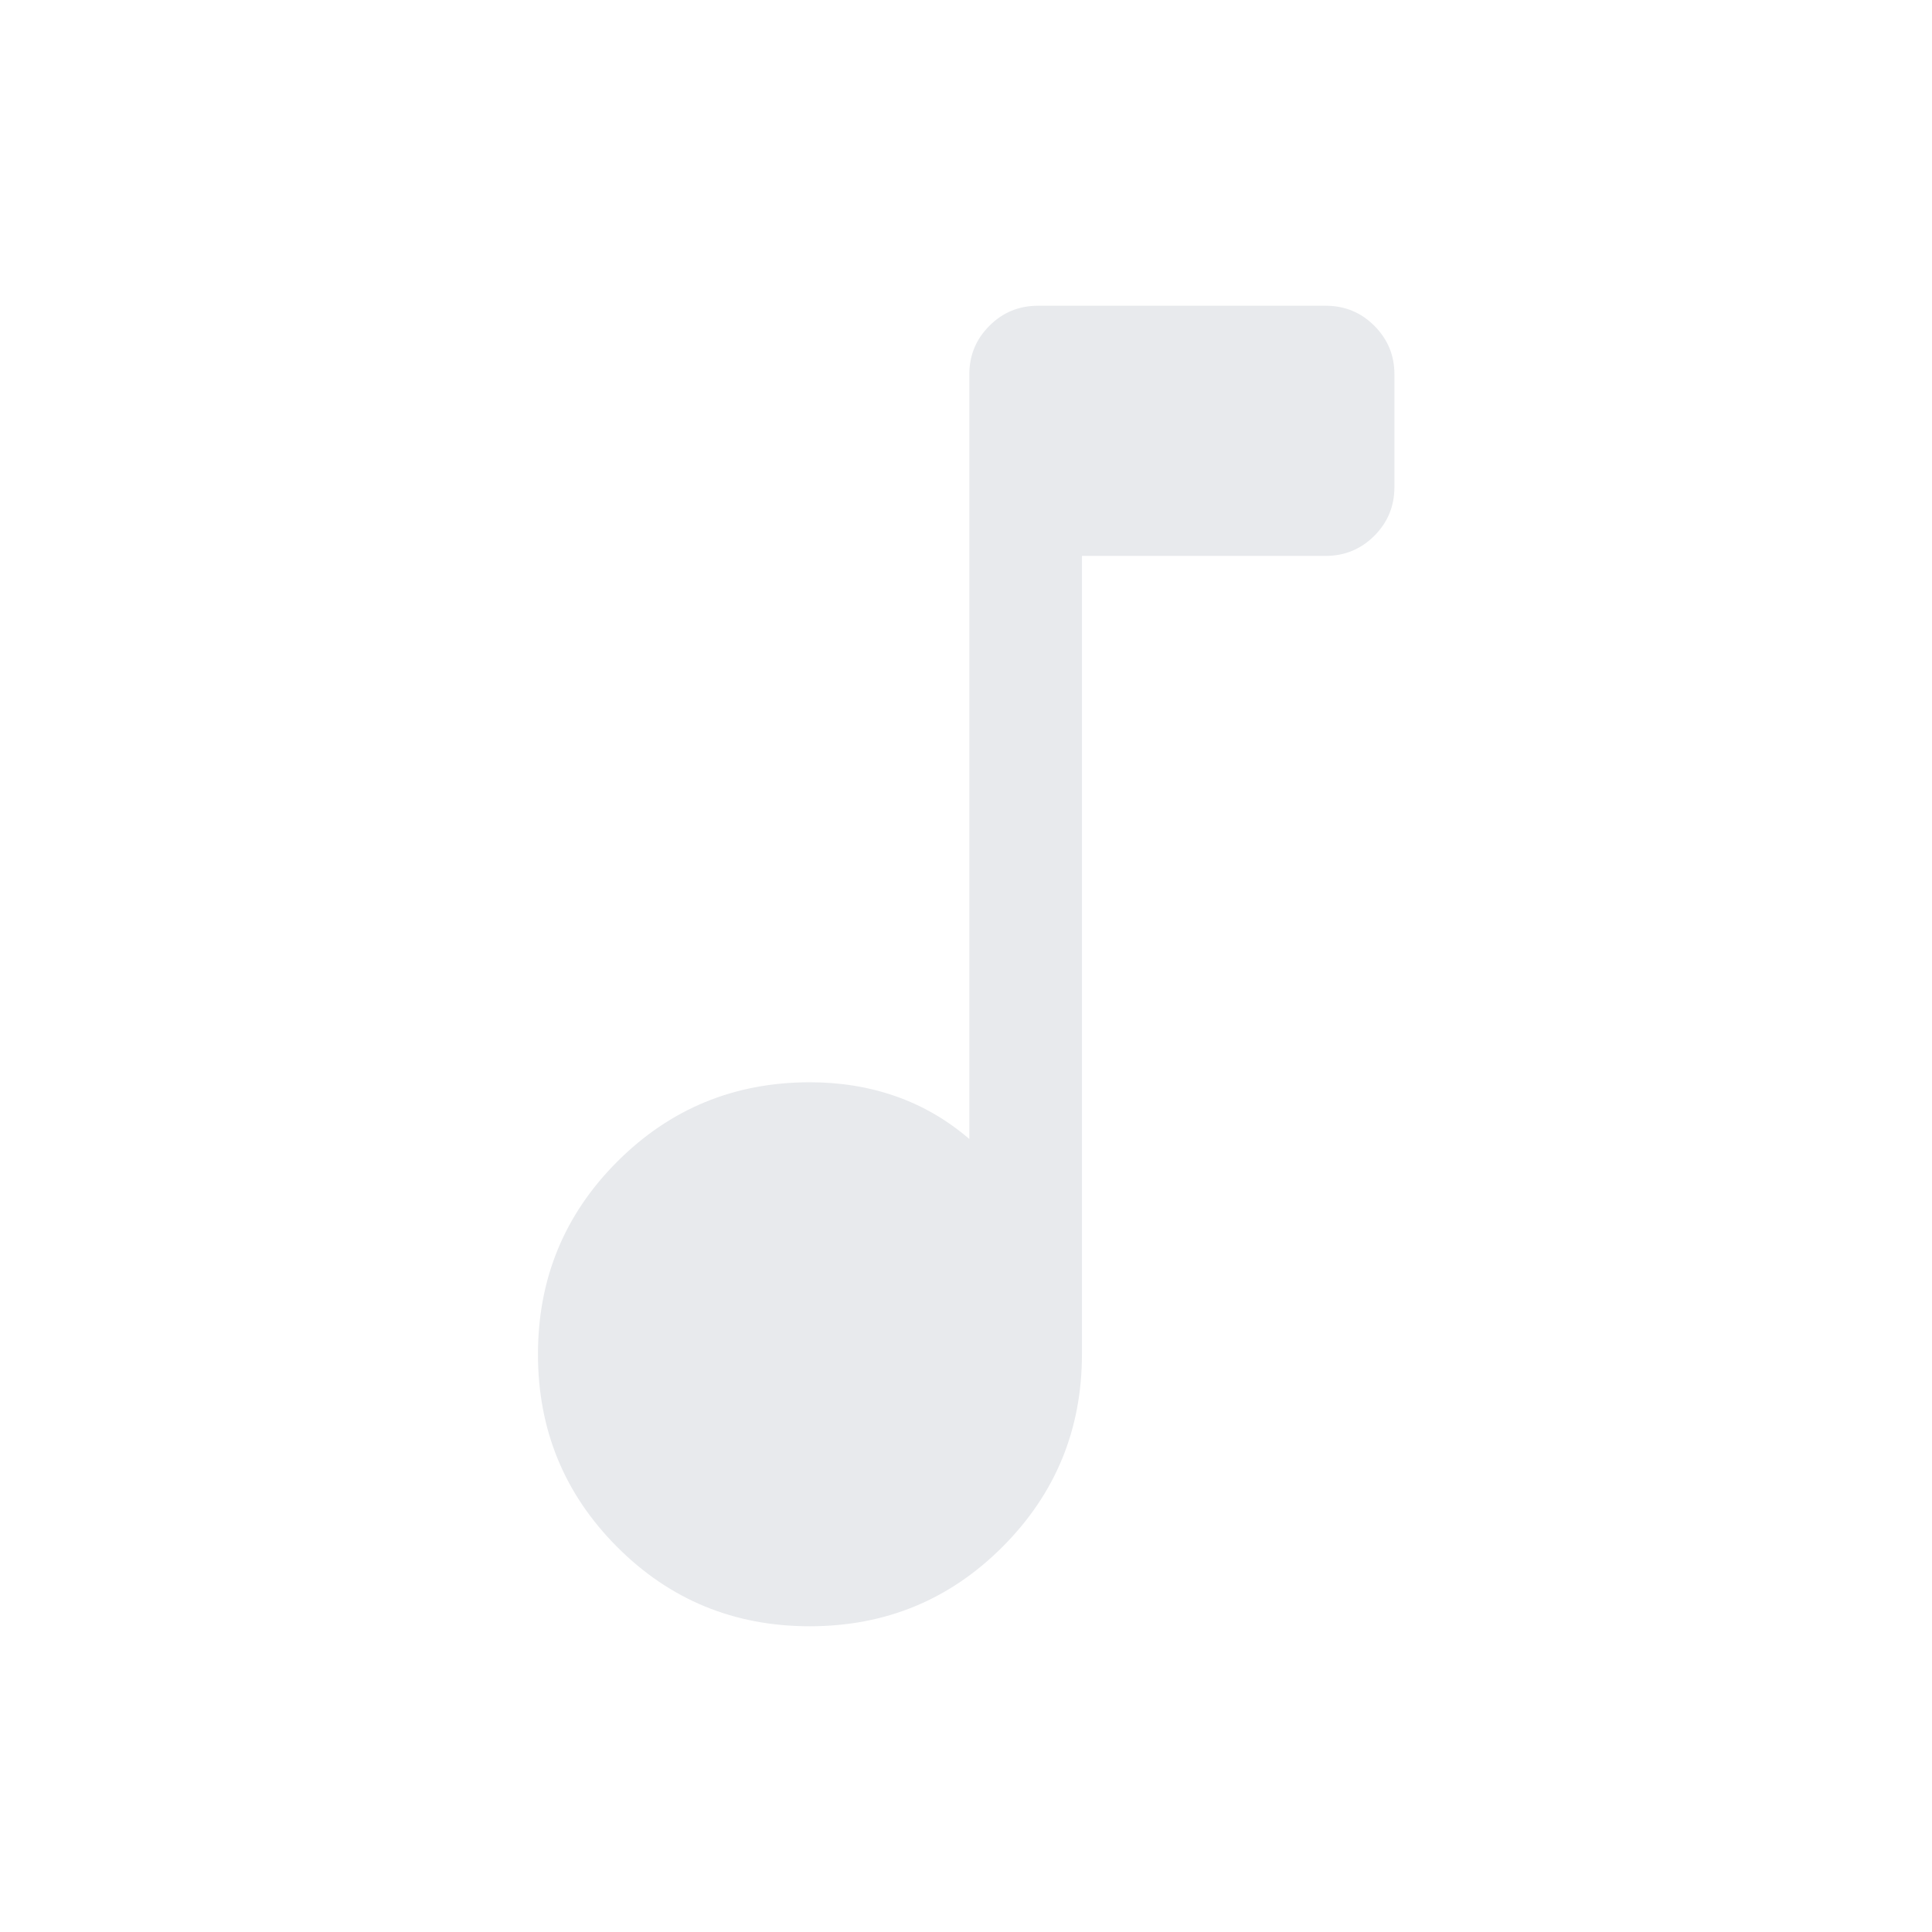
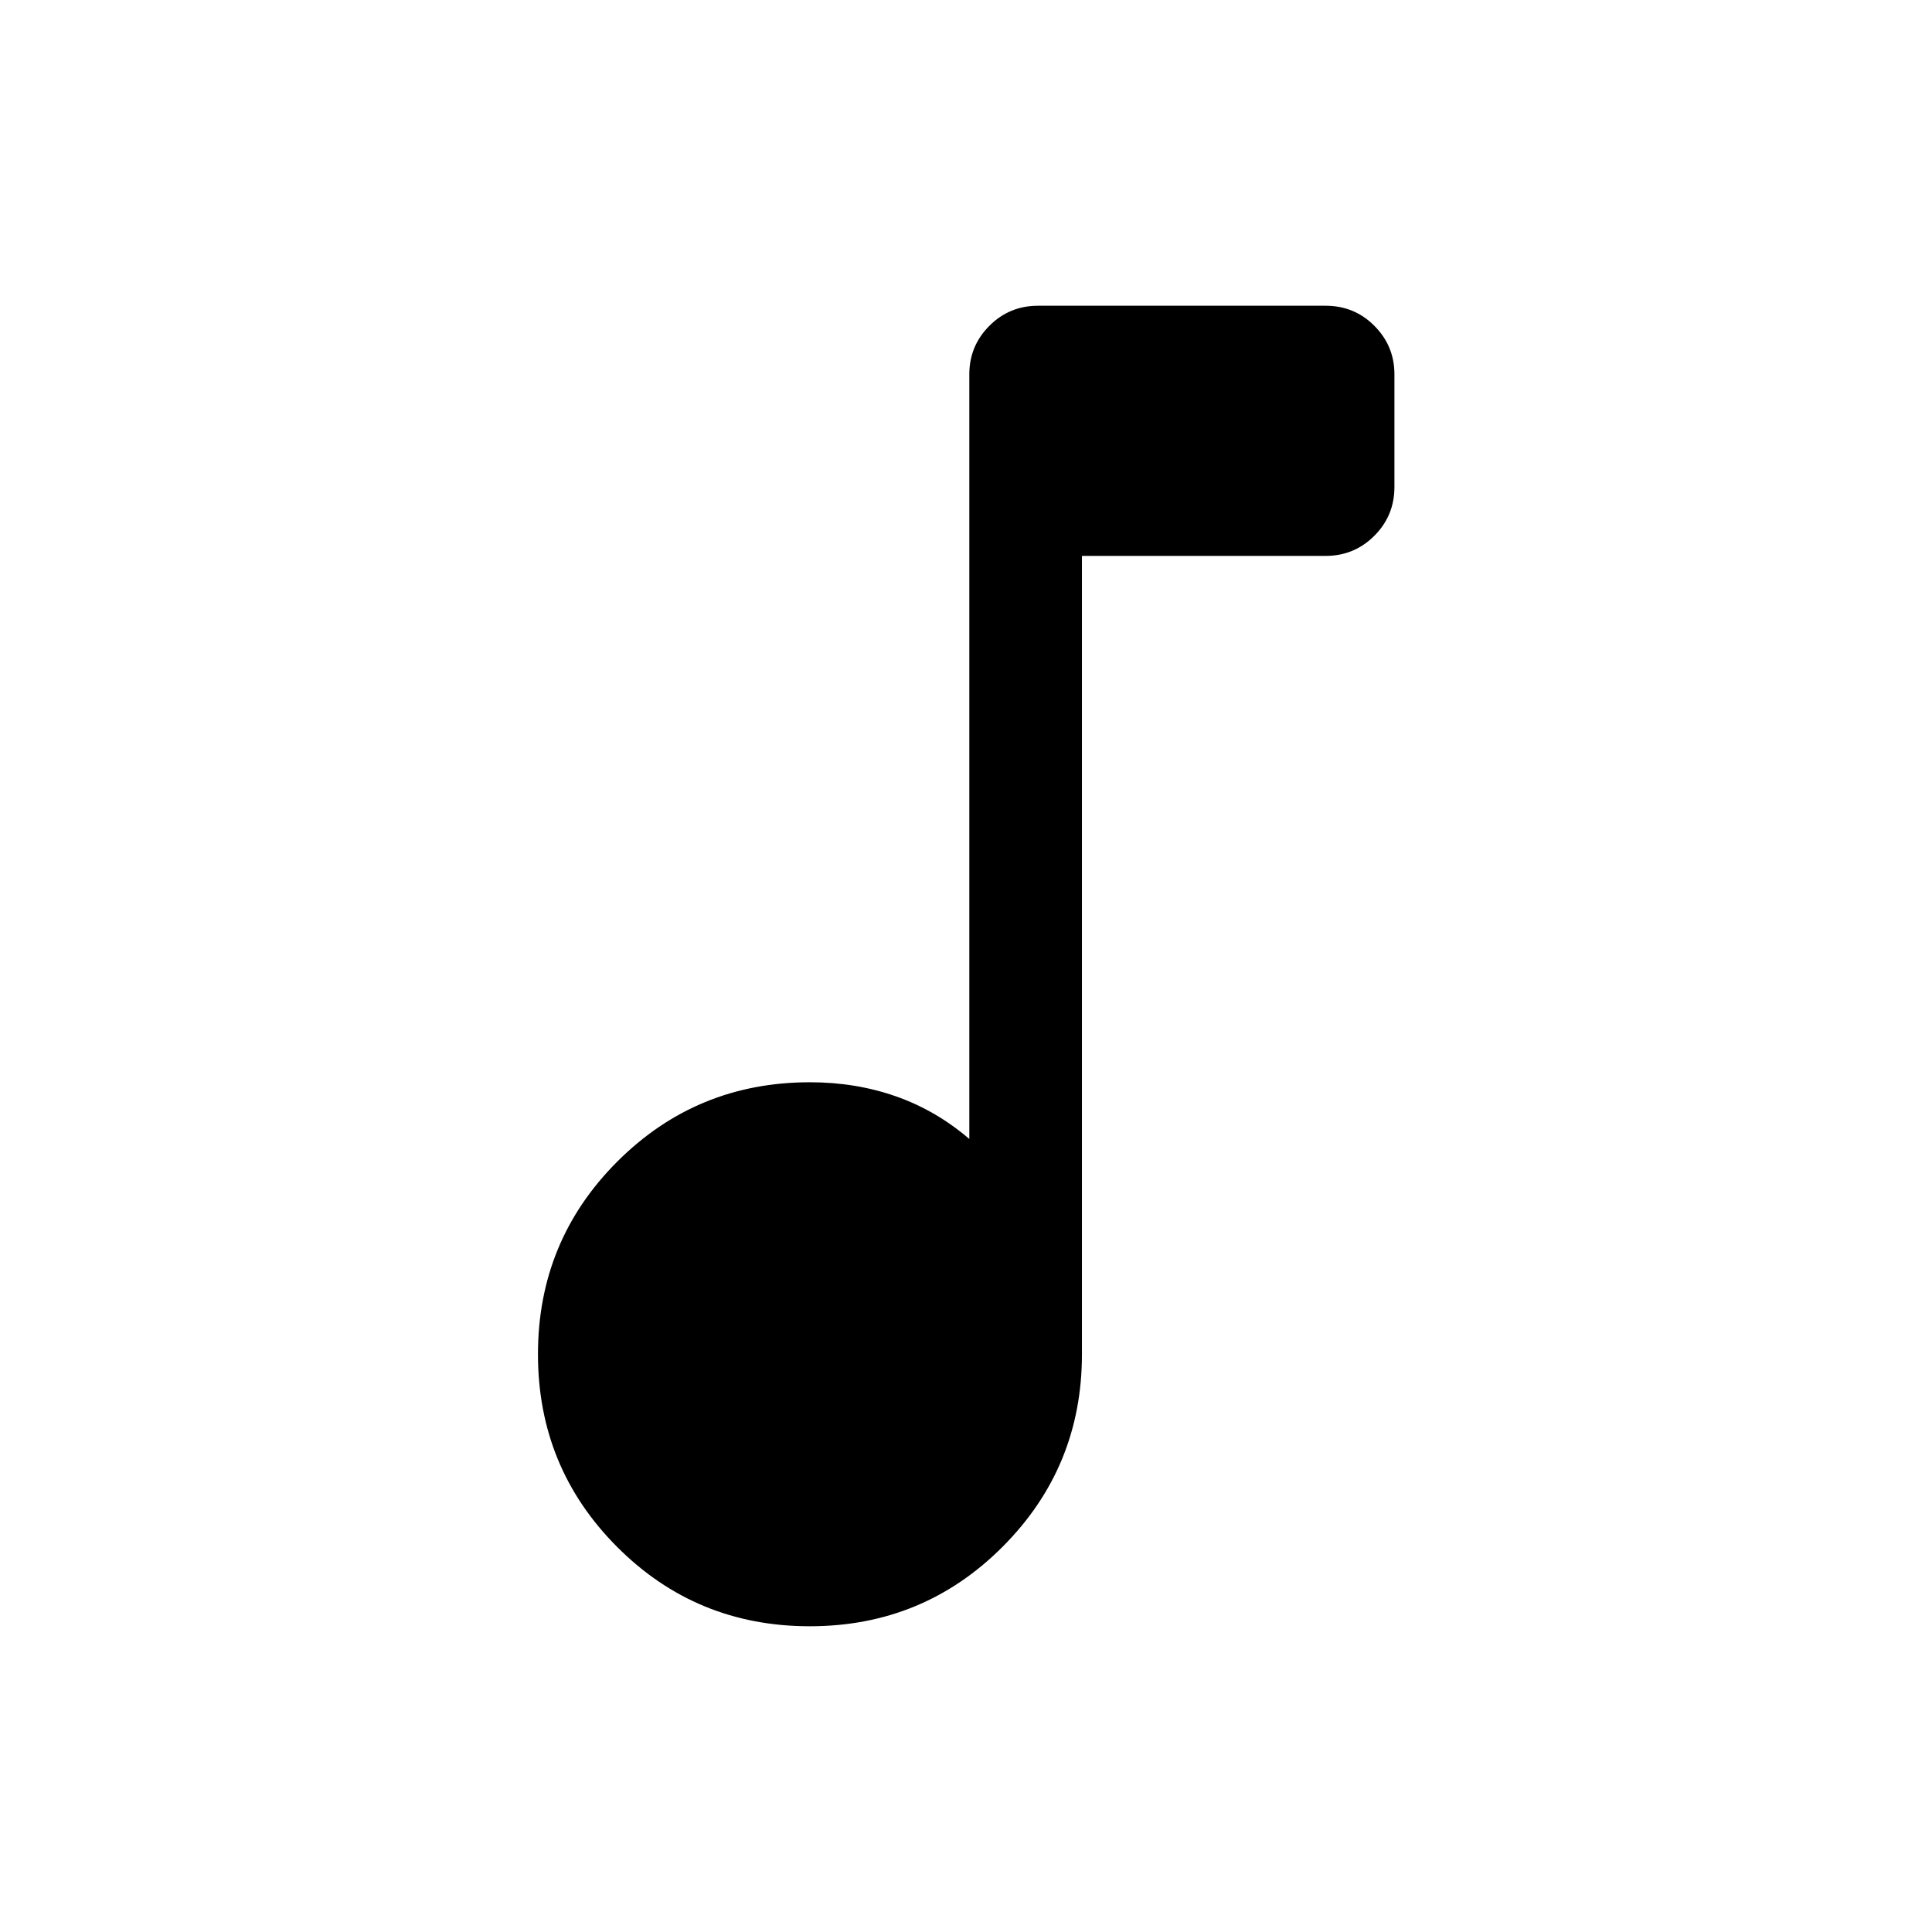
- <svg xmlns="http://www.w3.org/2000/svg" height="24px" viewBox="0 -960 960 960" width="24px" fill="#e8eaed">
+ <svg xmlns="http://www.w3.org/2000/svg" height="24px" viewBox="0 -960 960 960" width="24px" fill="currentColor">
  <path d="M306.64-191.35q-39.33-39.42-39.33-95.73 0-56.3 39.41-95.73 39.42-39.42 95.74-39.42 22.81 0 42.73 7 19.93 7 36.46 21.19v-380q0-14.05 9.94-24.04 9.94-10 24.26-10h142.83q14.32 0 24.26 10 9.94 9.99 9.94 24.04V-718q0 14.25-9.99 24.24-9.99 9.99-24.24 9.99H537.61v396.69q0 56.14-39.42 95.65-39.42 39.51-95.82 39.51-56.41 0-95.73-39.43Z" />
</svg>
